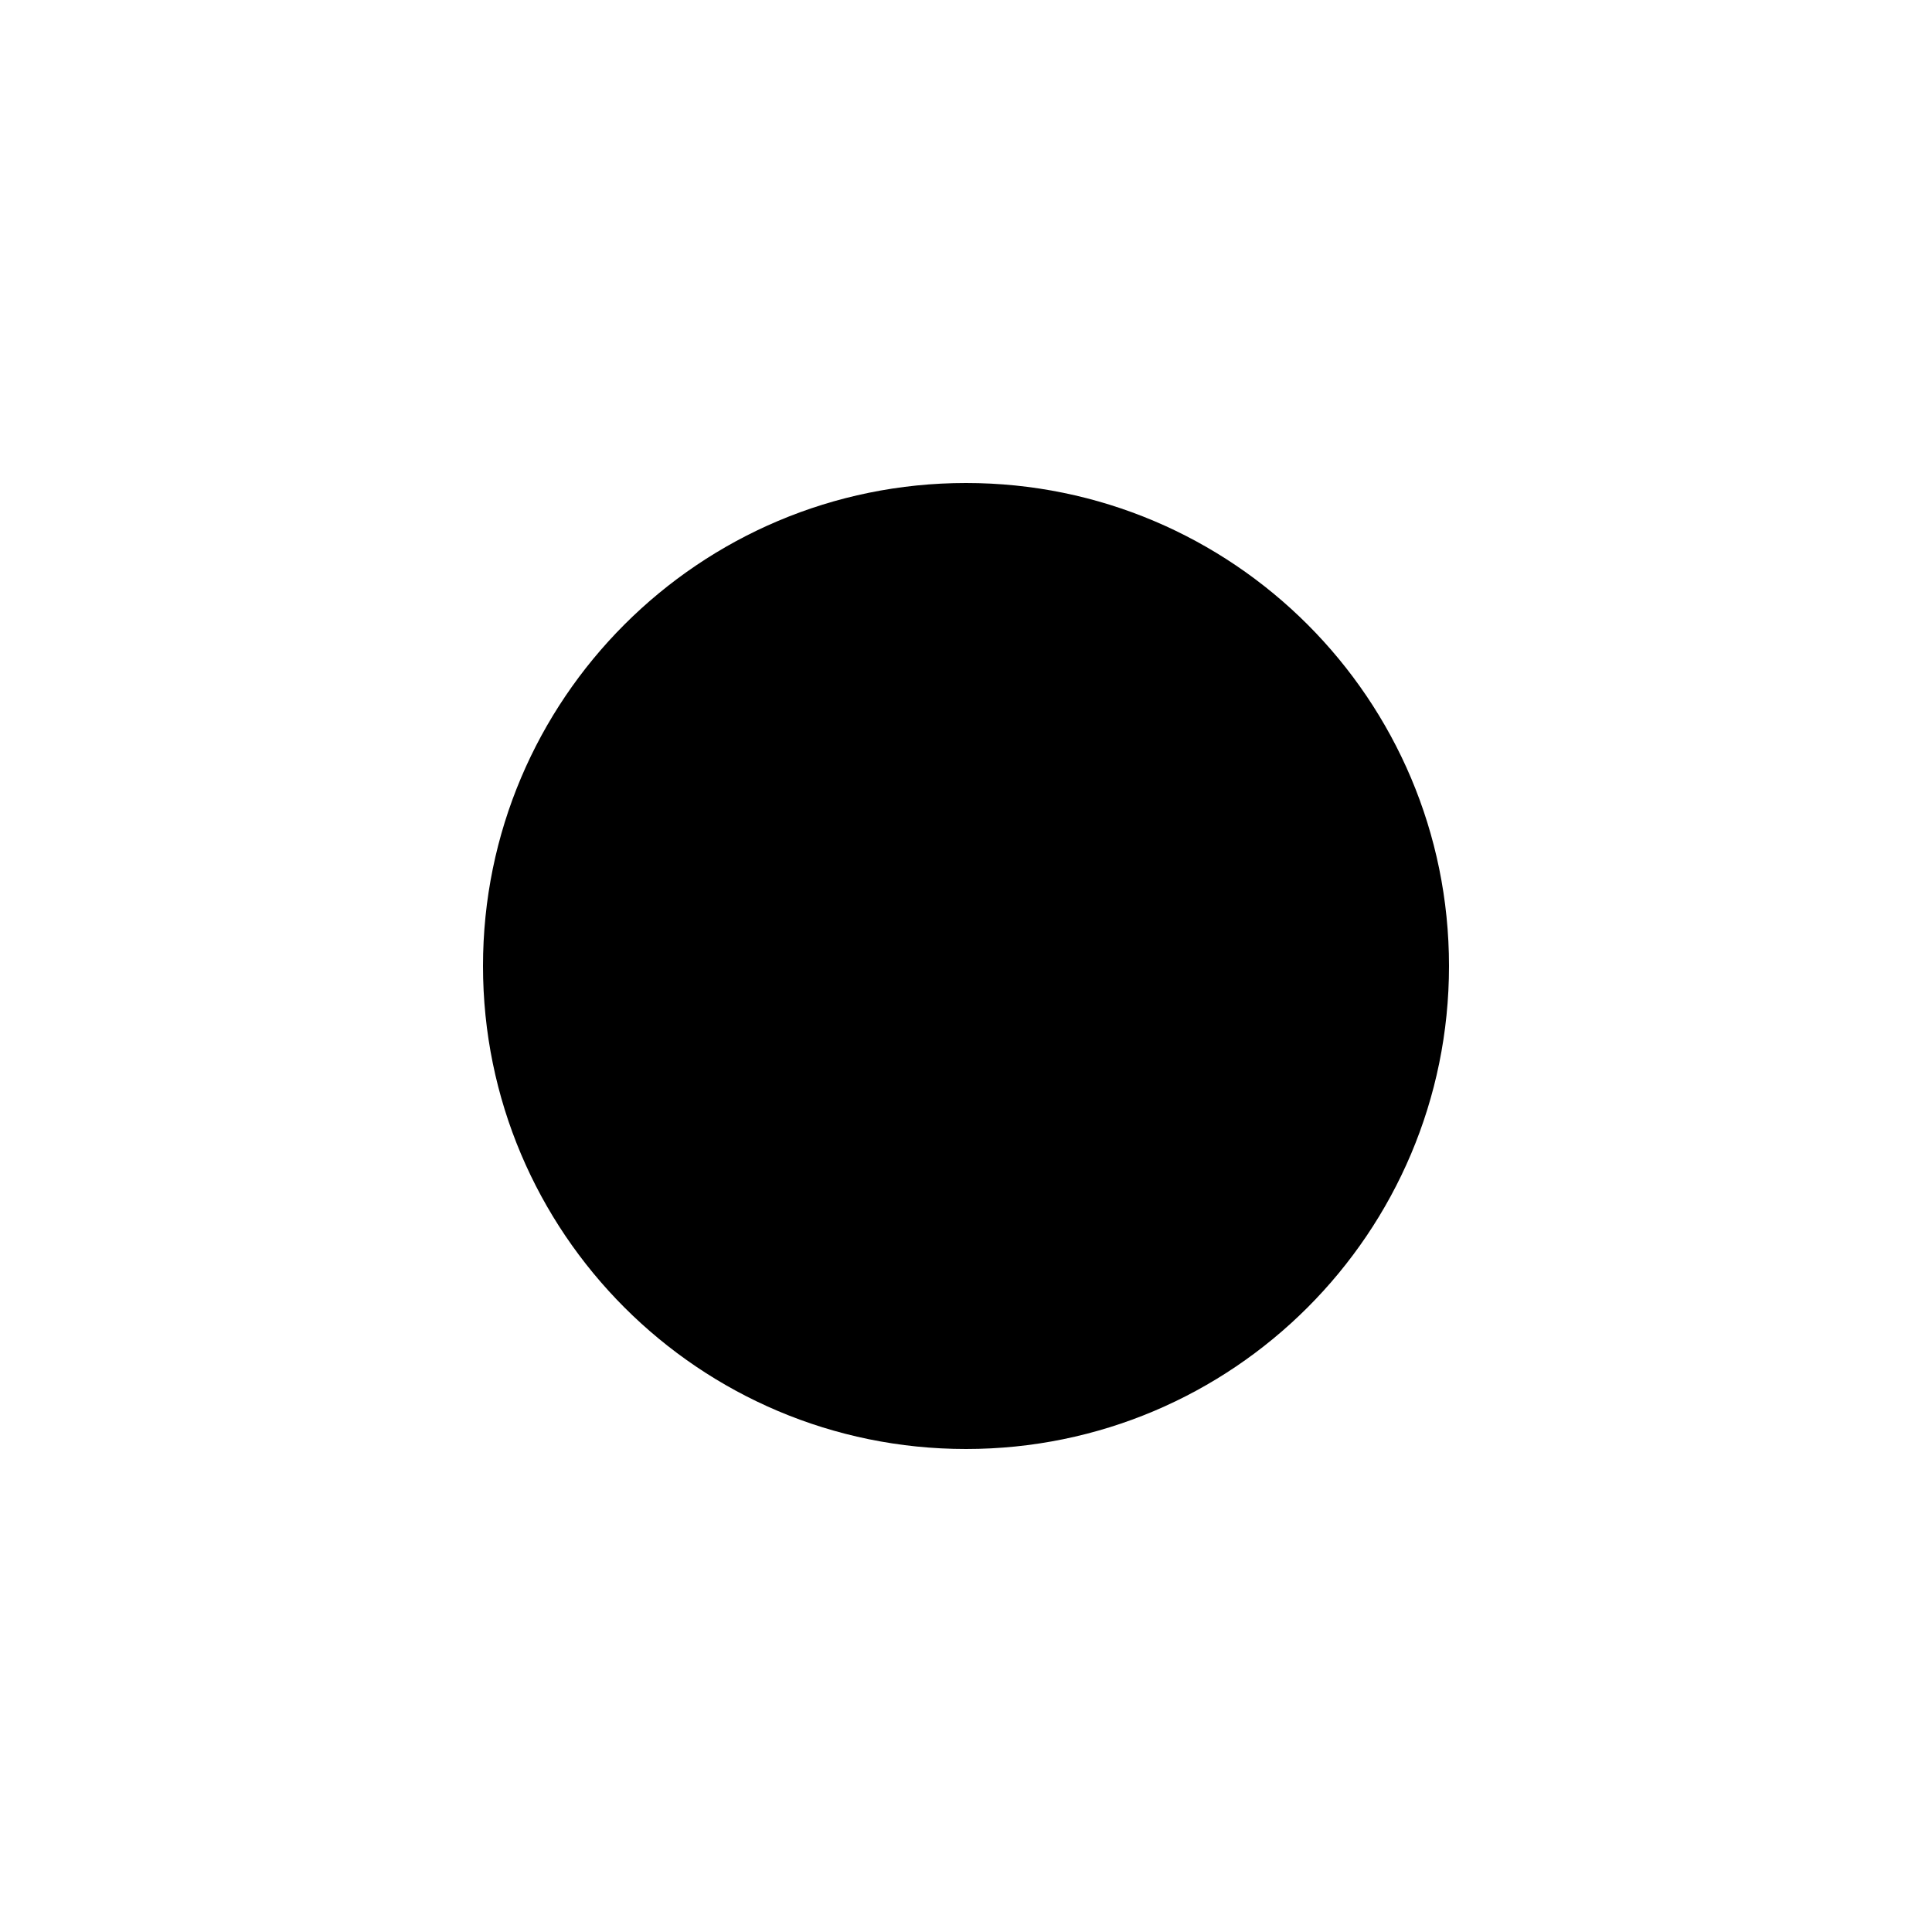
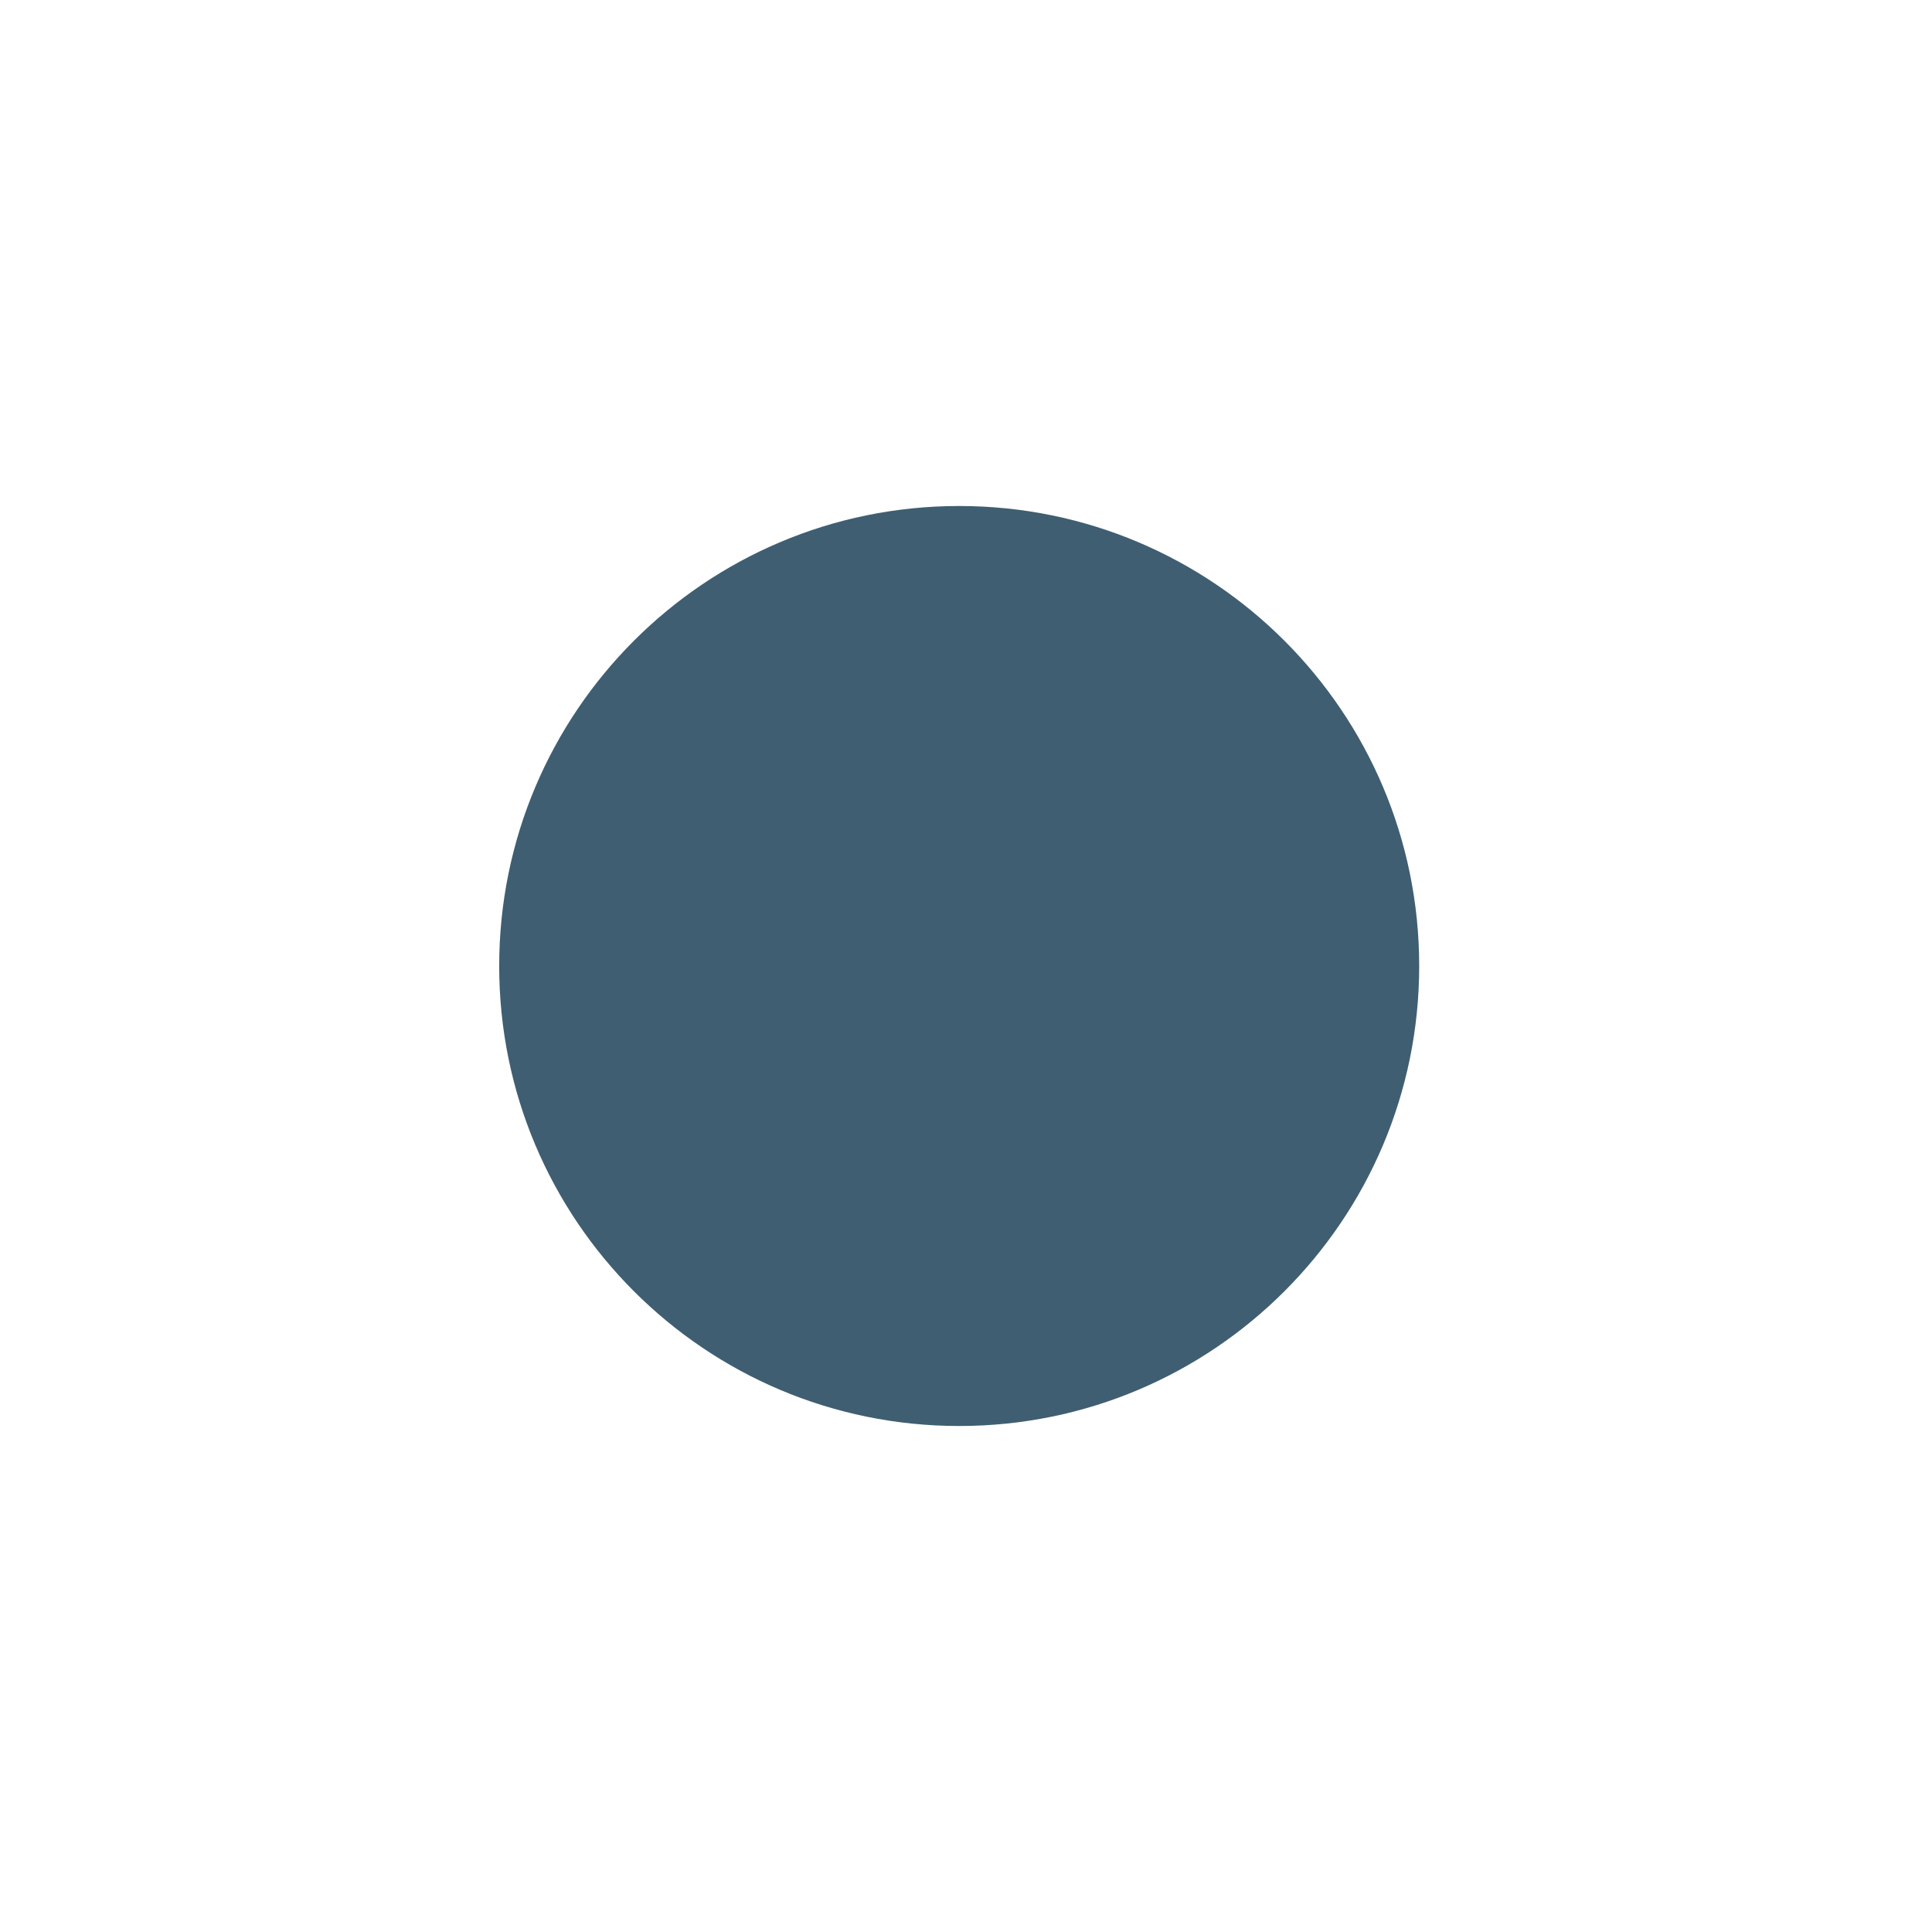
- <svg xmlns="http://www.w3.org/2000/svg" width="20" height="20" viewBox="0 0 20 20" fill="none">
-   <path d="M5 10C5 7.239 7.239 5 10 5C12.761 5 15 7.239 15 10C15 12.761 12.761 15 10 15C7.239 15 5 12.761 5 10Z" fill="black" />
+ <svg xmlns="http://www.w3.org/2000/svg" width="21" height="21" viewBox="0 0 21 21" fill="none">
+   <path d="M5.426 10.5C5.426 7.739 7.664 5.5 10.426 5.5C13.187 5.5 15.426 7.739 15.426 10.5C15.426 13.261 13.187 15.5 10.426 15.5C7.664 15.5 5.426 13.261 5.426 10.5Z" fill="#3F5E72" />
</svg>
